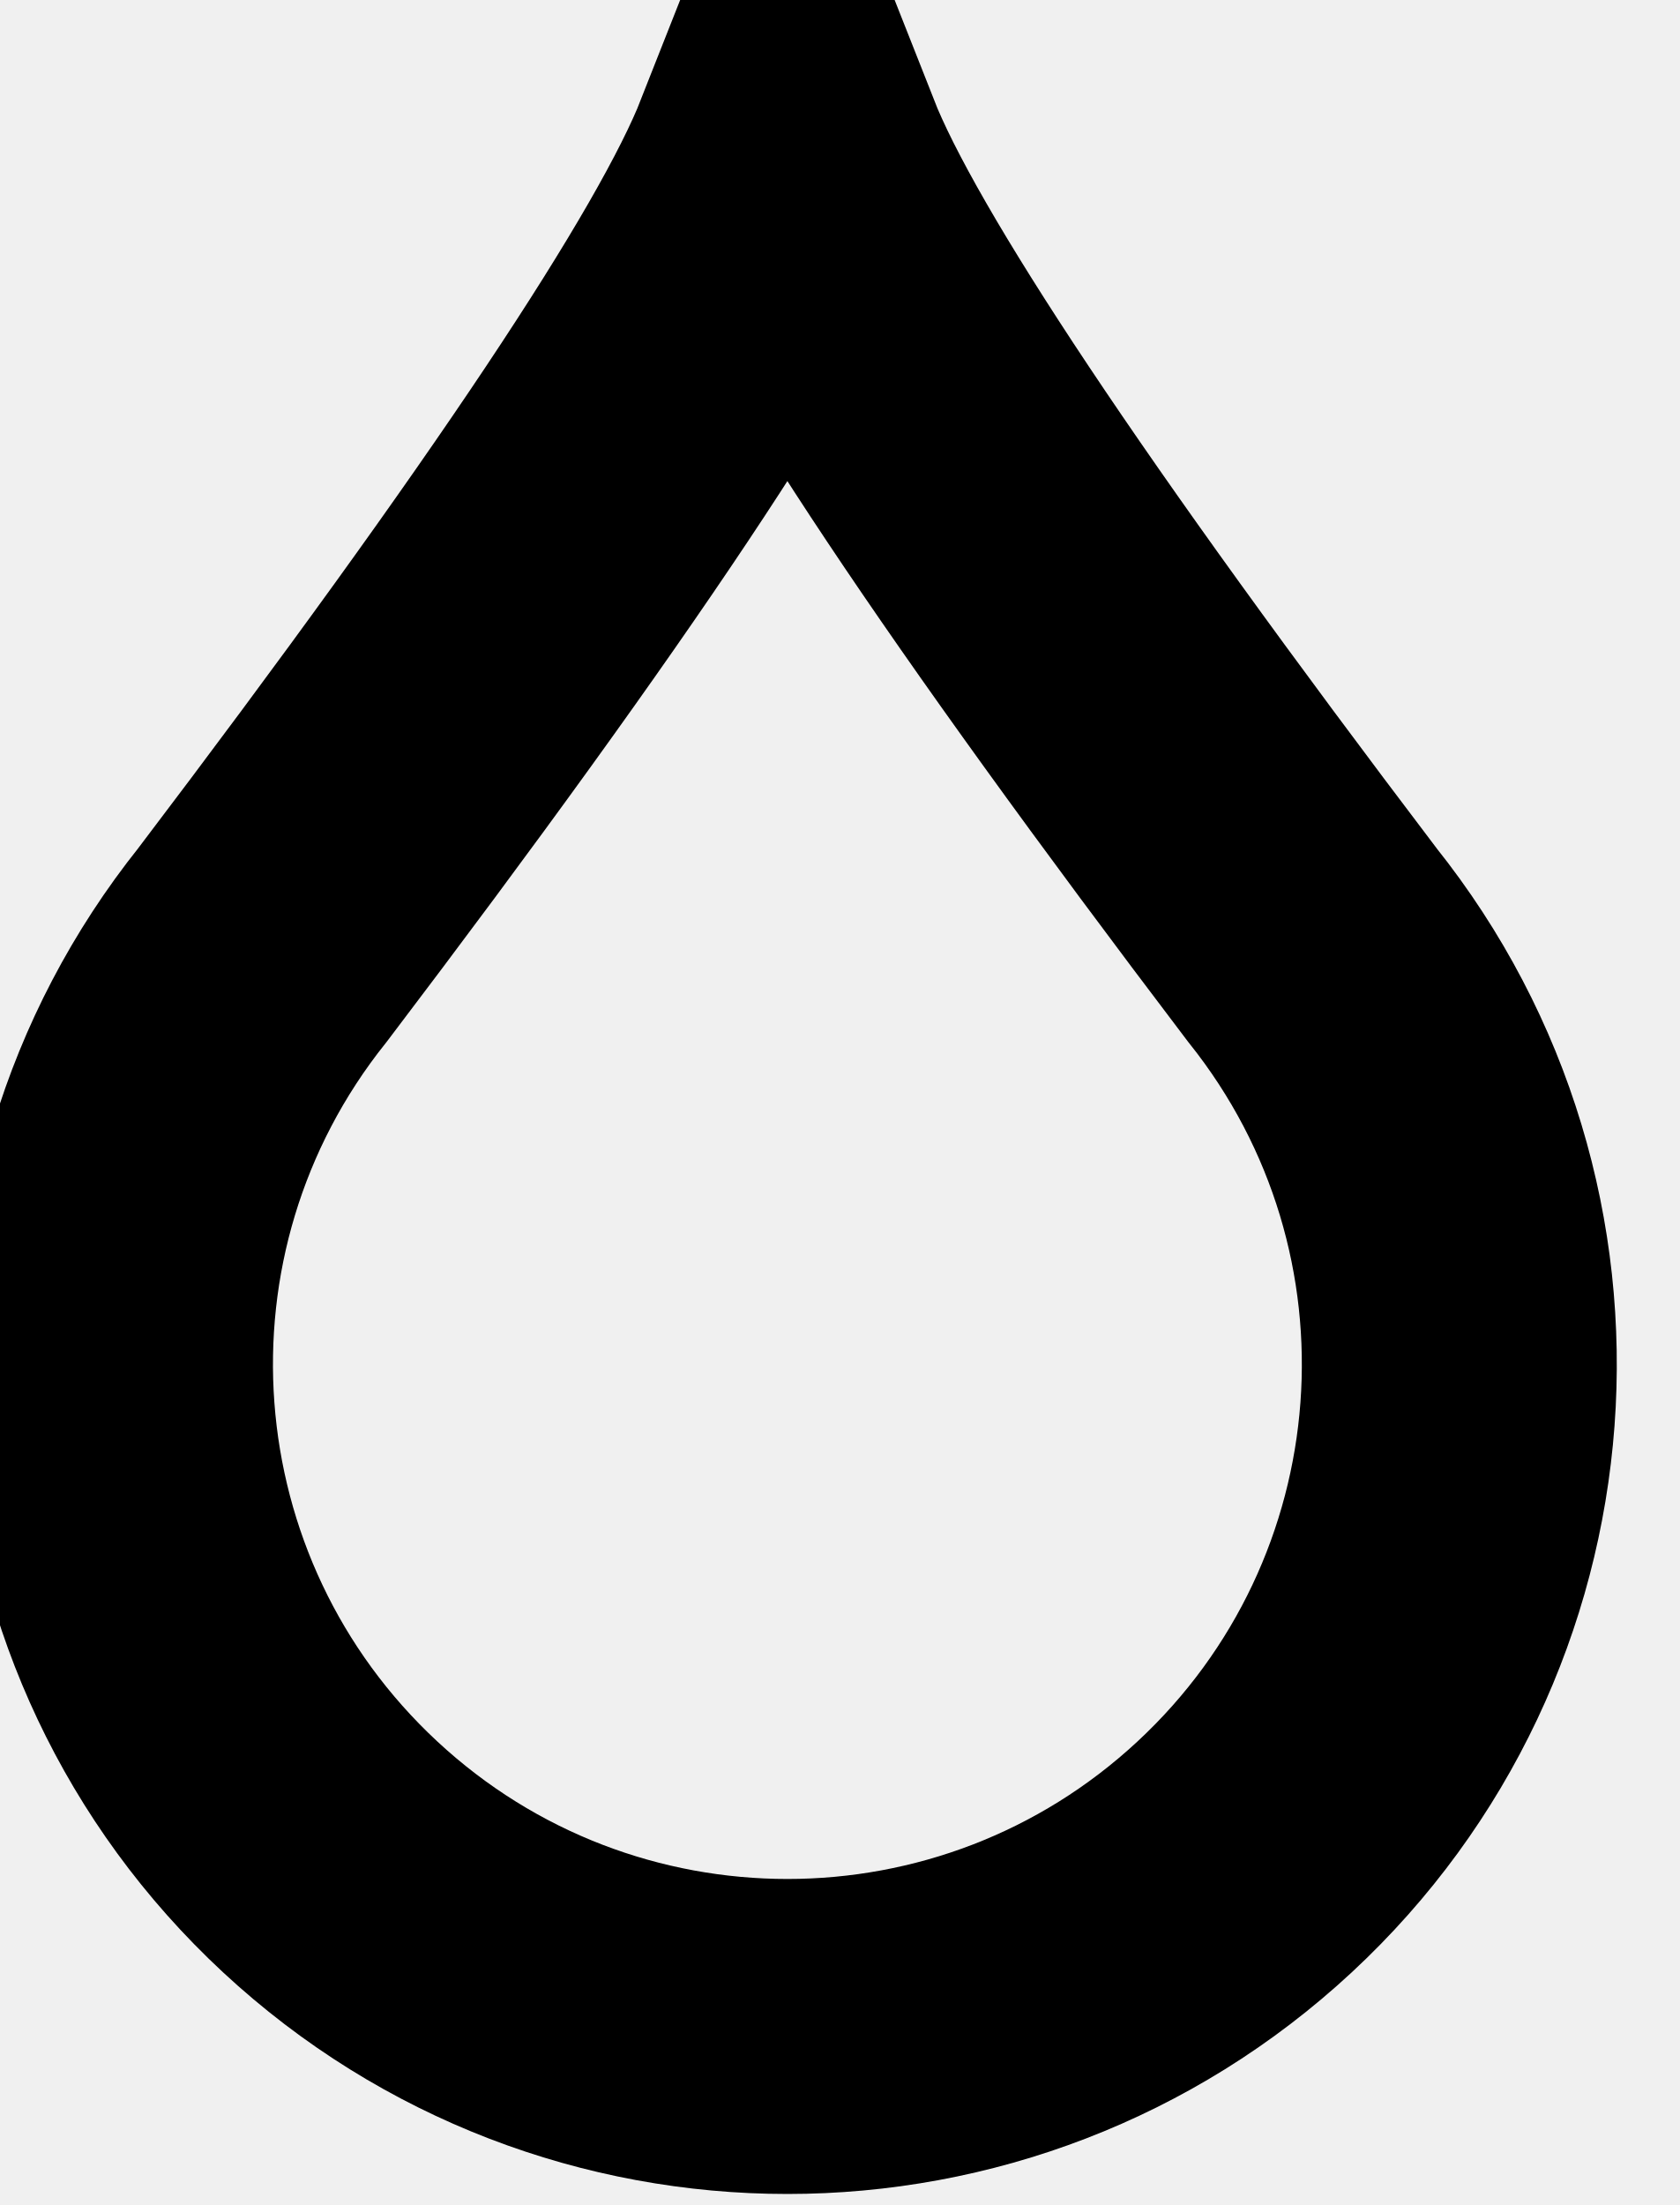
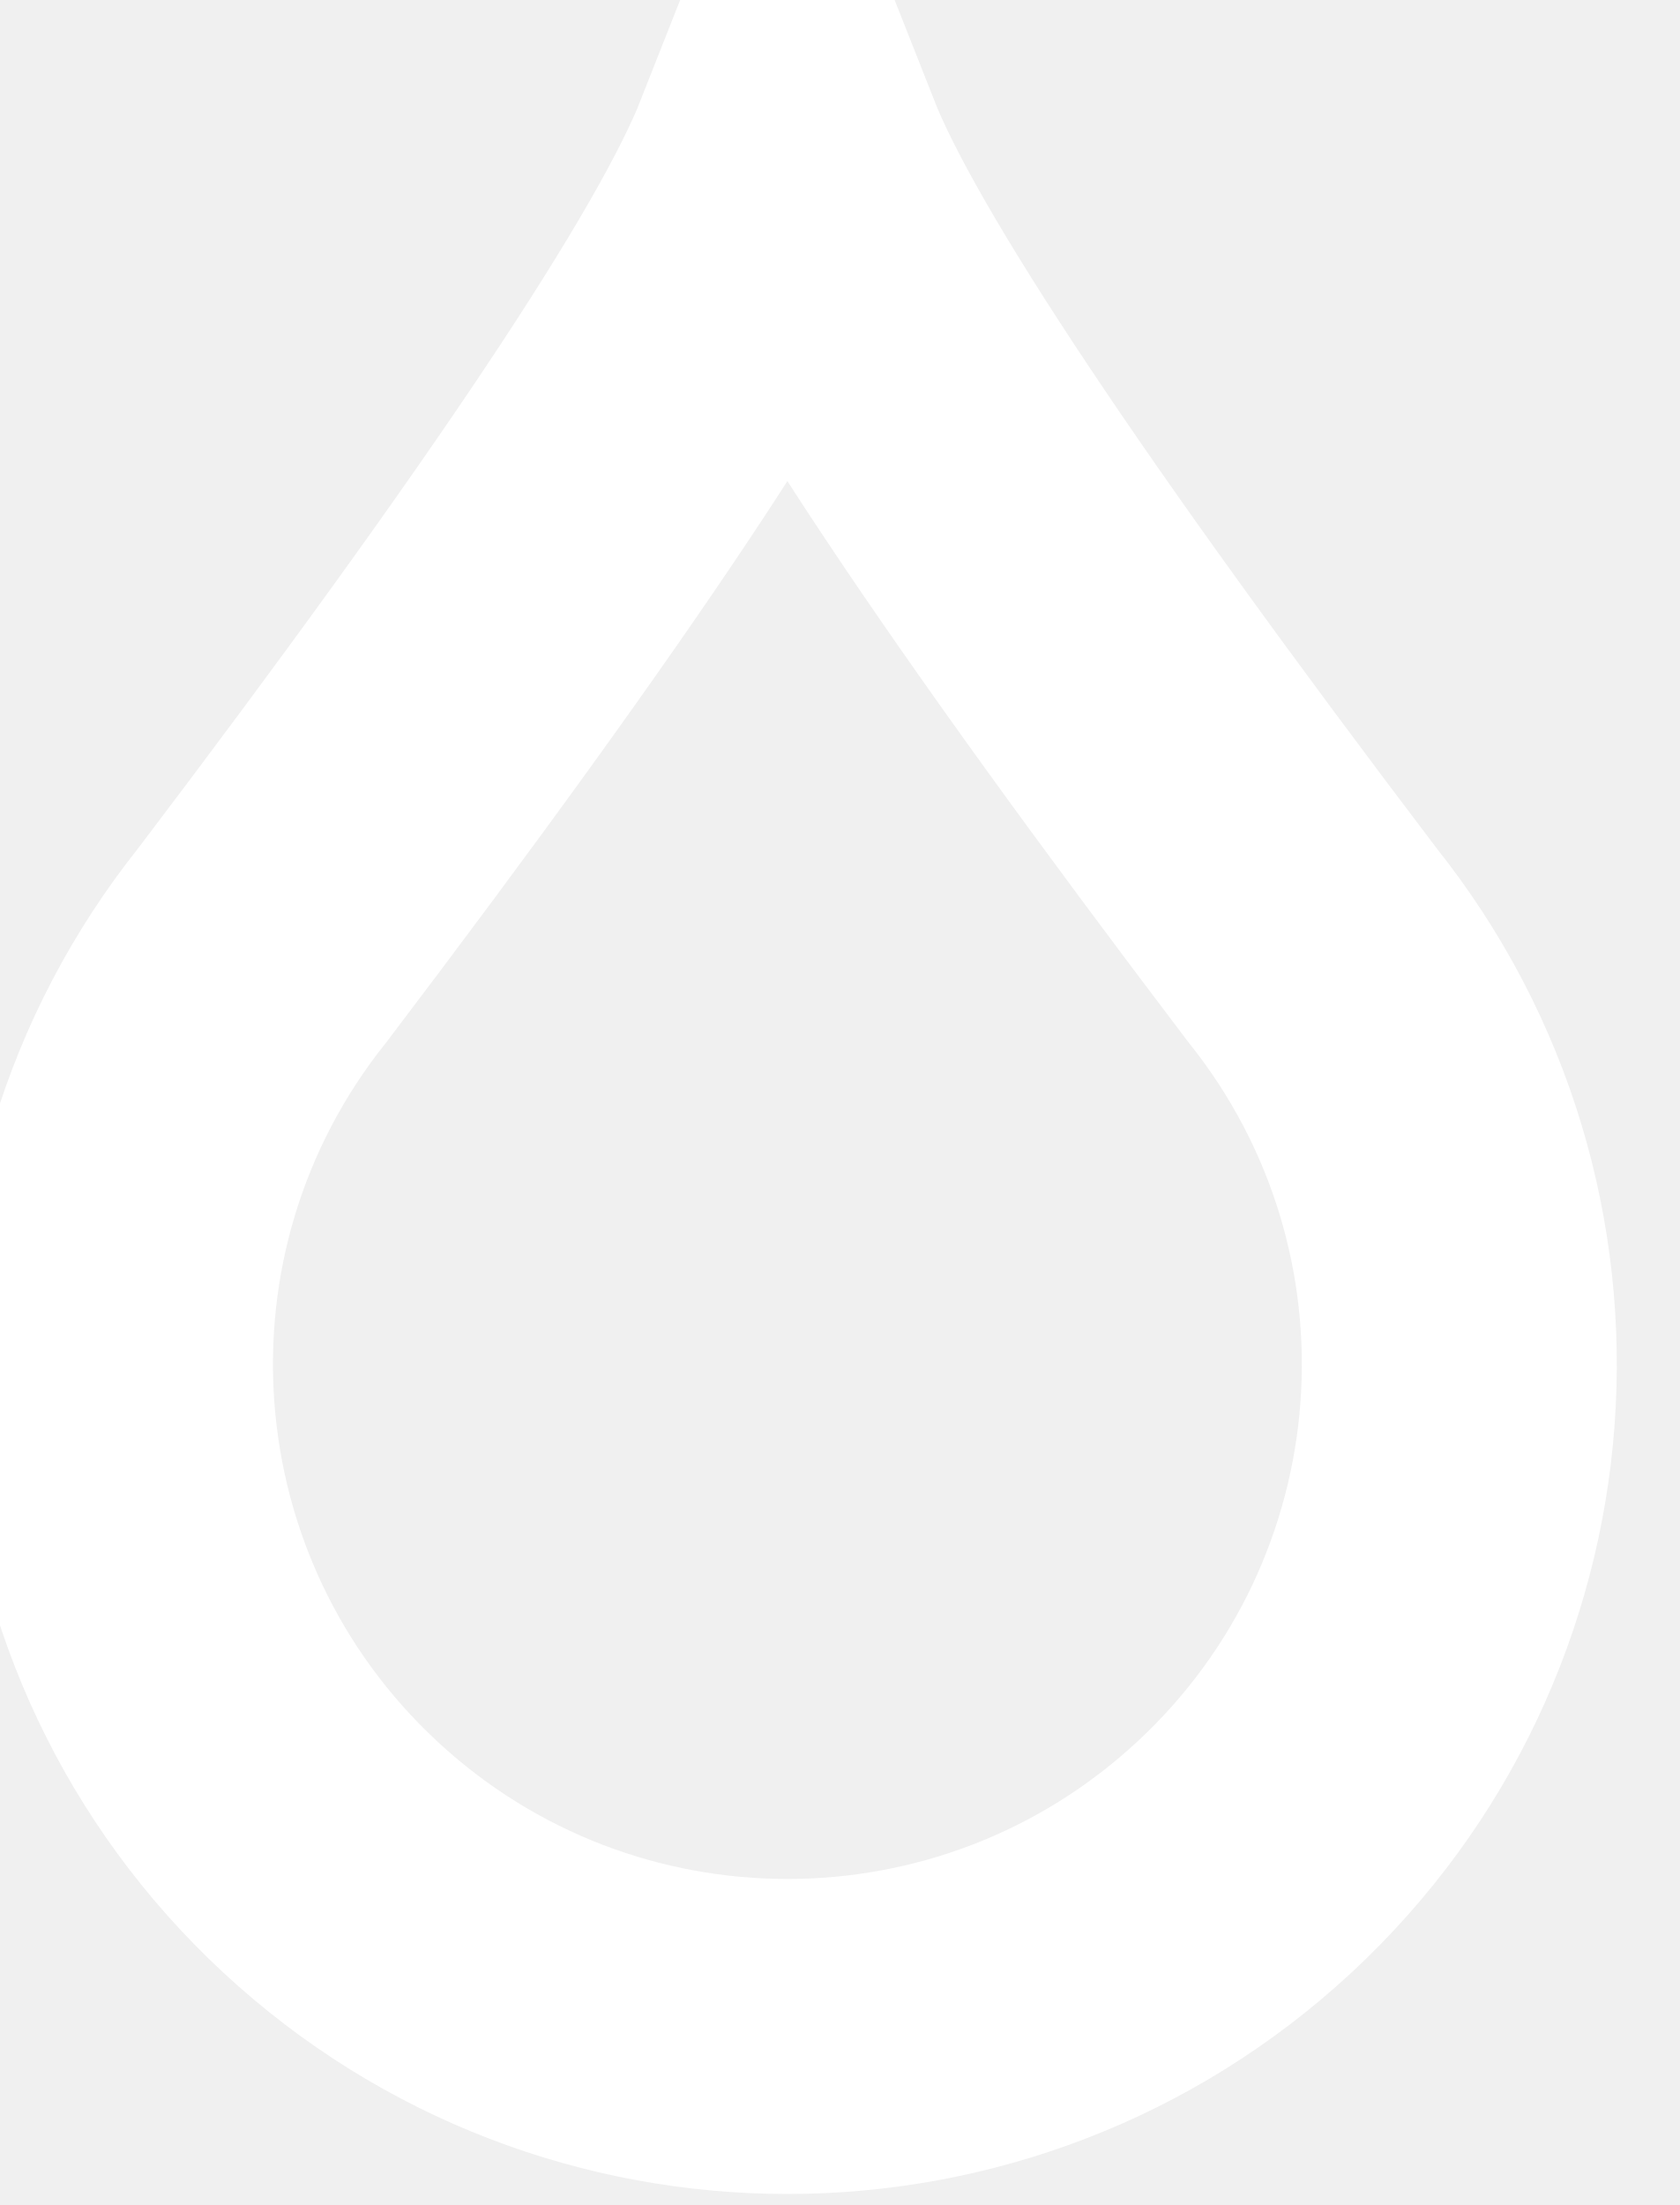
<svg xmlns="http://www.w3.org/2000/svg" fill="none" viewBox="0 0 32 42">
-   <path fill="transparent" stroke="#000" stroke-width="6" d="M15 3             Q16.5 6.8 25 18             A12.8 12.8 0 1 1 5 18             Q13.5 6.8 15 3z" />
+   <path fill="transparent" stroke="#FFF" stroke-width="6" d="M15 3             Q16.5 6.8 25 18             A12.8 12.8 0 1 1 5 18             Q13.5 6.8 15 3z" />
</svg>
